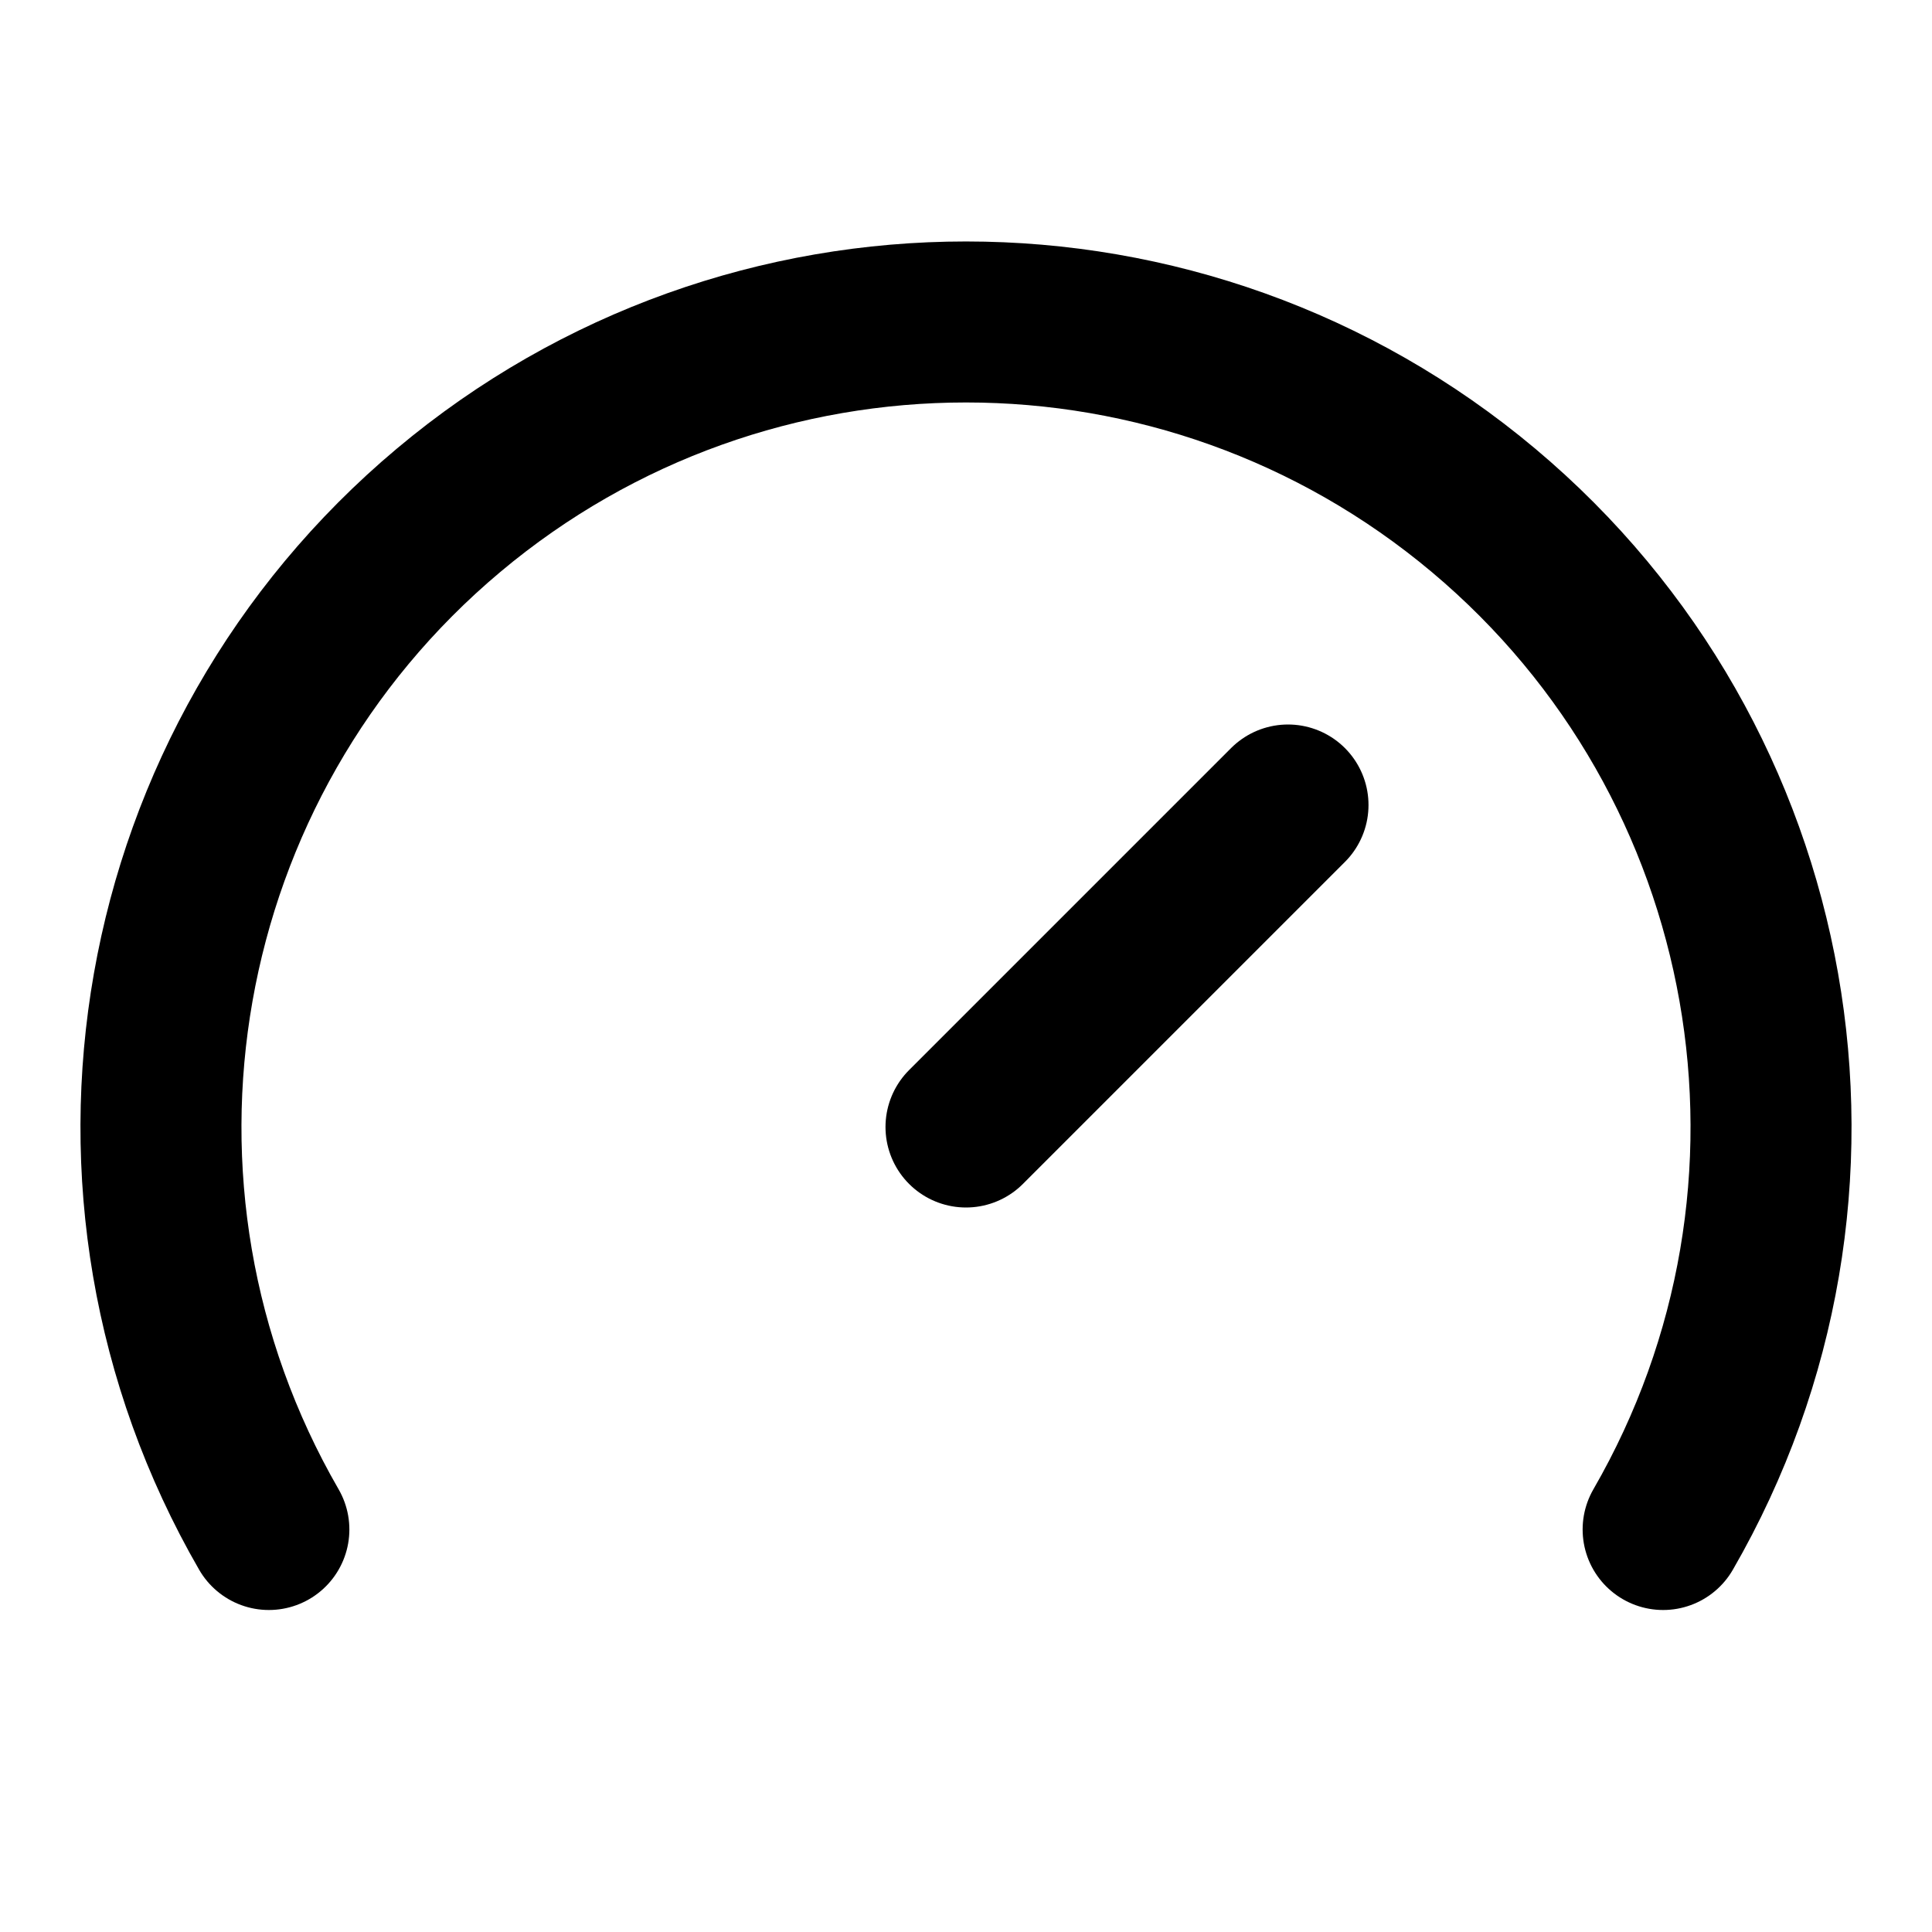
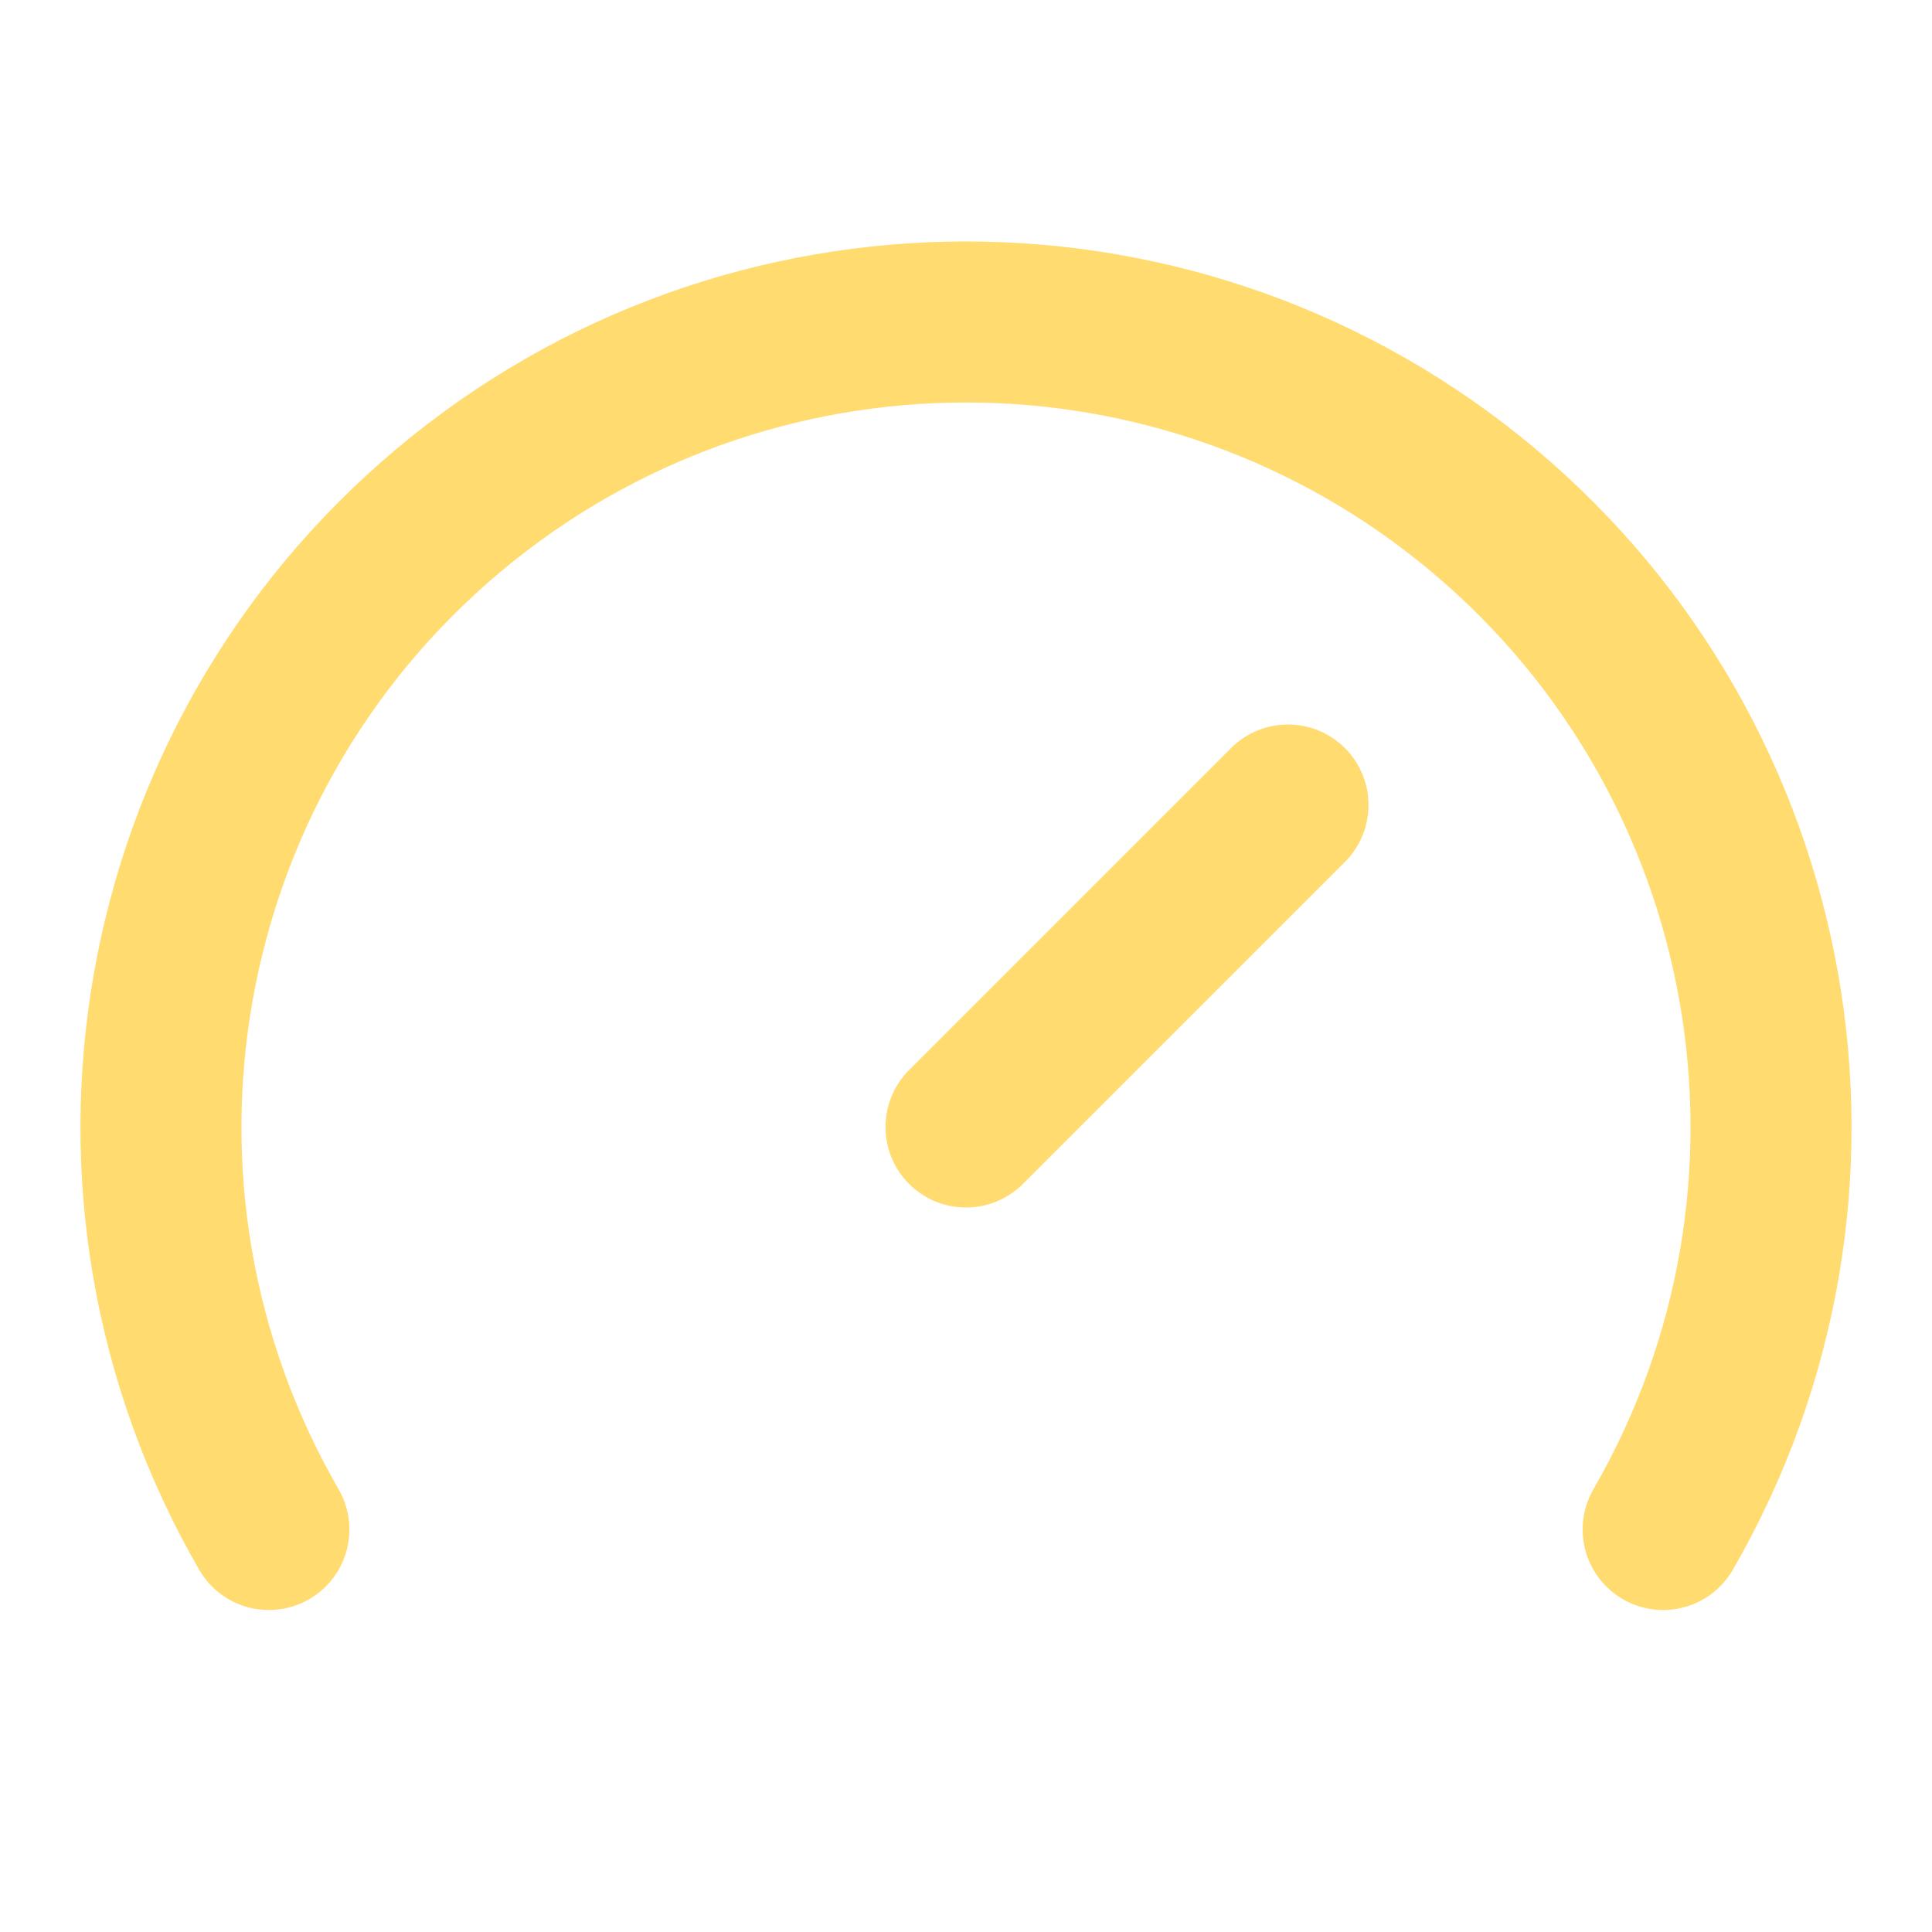
- <svg xmlns="http://www.w3.org/2000/svg" width="24" height="24" viewBox="0 0 24 24" fill="none" stroke="currentColor" stroke-width="2" stroke-linecap="round" stroke-linejoin="round" class="lucide lucide-gauge-icon lucide-gauge">
+ <svg xmlns="http://www.w3.org/2000/svg" width="24" height="24" viewBox="0 0 24 24" fill="none" stroke="#ffdb70" stroke-width="2" stroke-linecap="round" stroke-linejoin="round" class="lucide lucide-gauge-icon lucide-gauge">
  <path d="m12 14 4-4" />
  <path d="M3.34 19a10 10 0 1 1 17.32 0" />
</svg>
